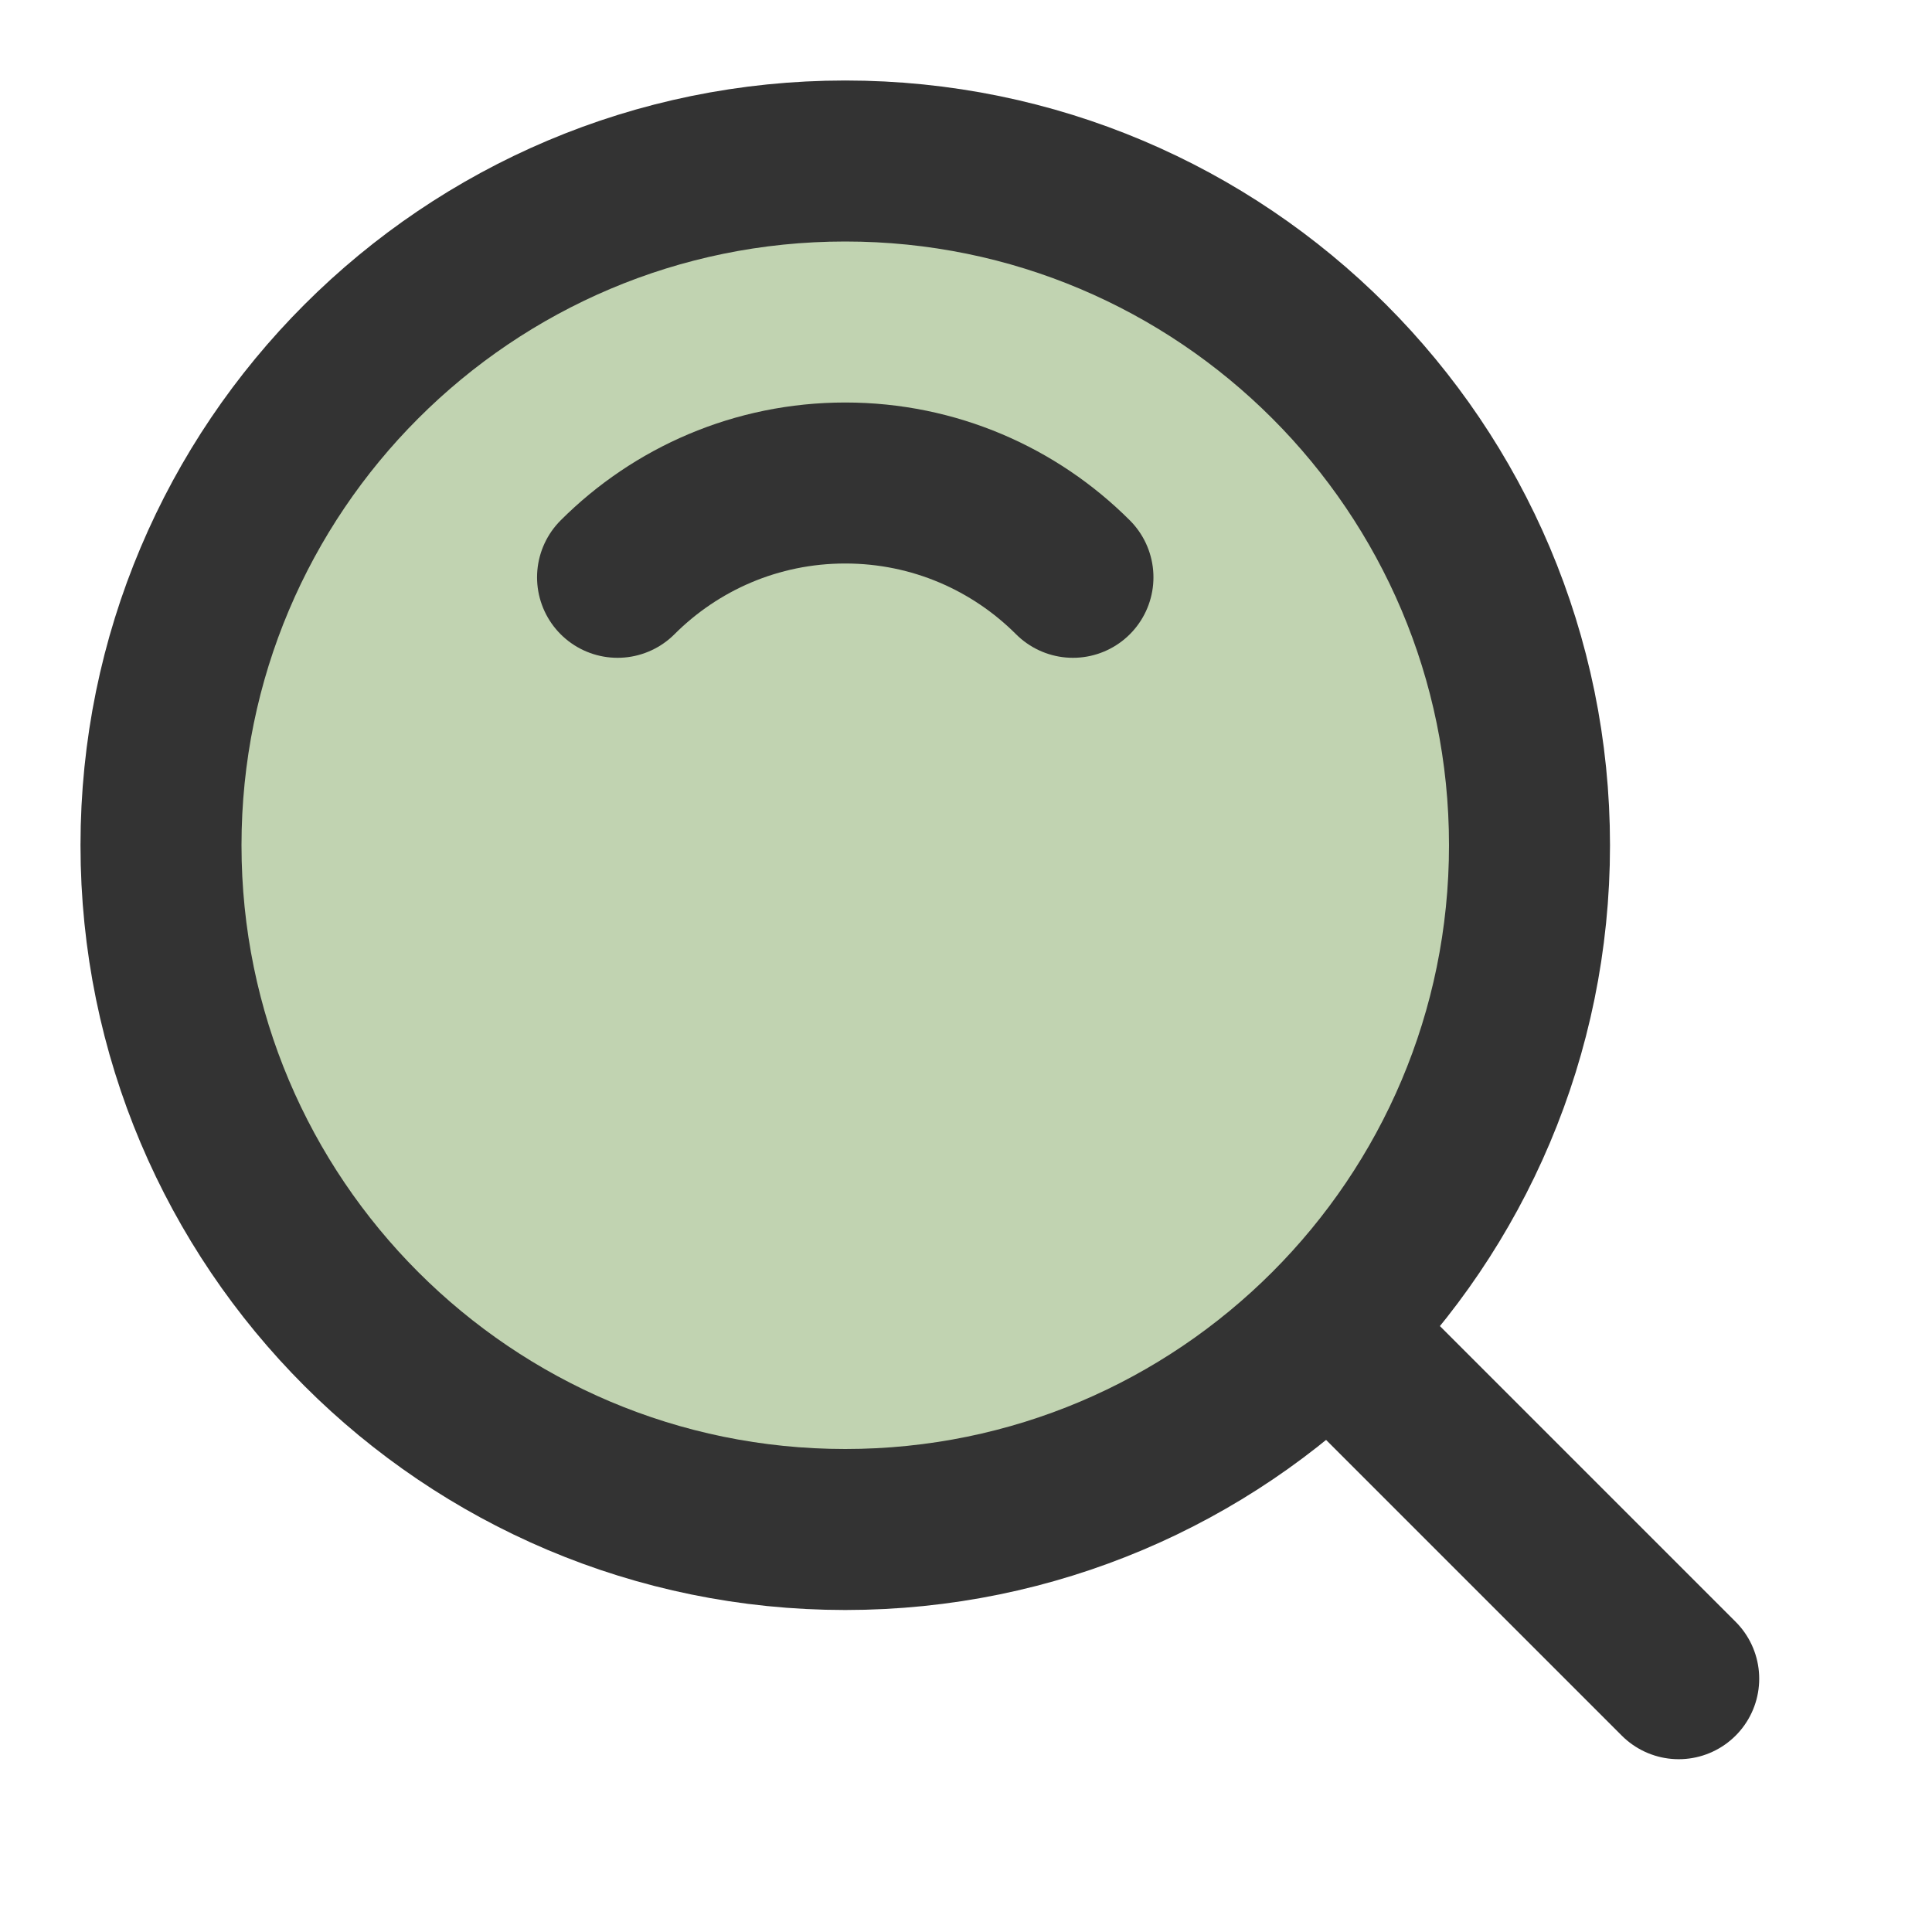
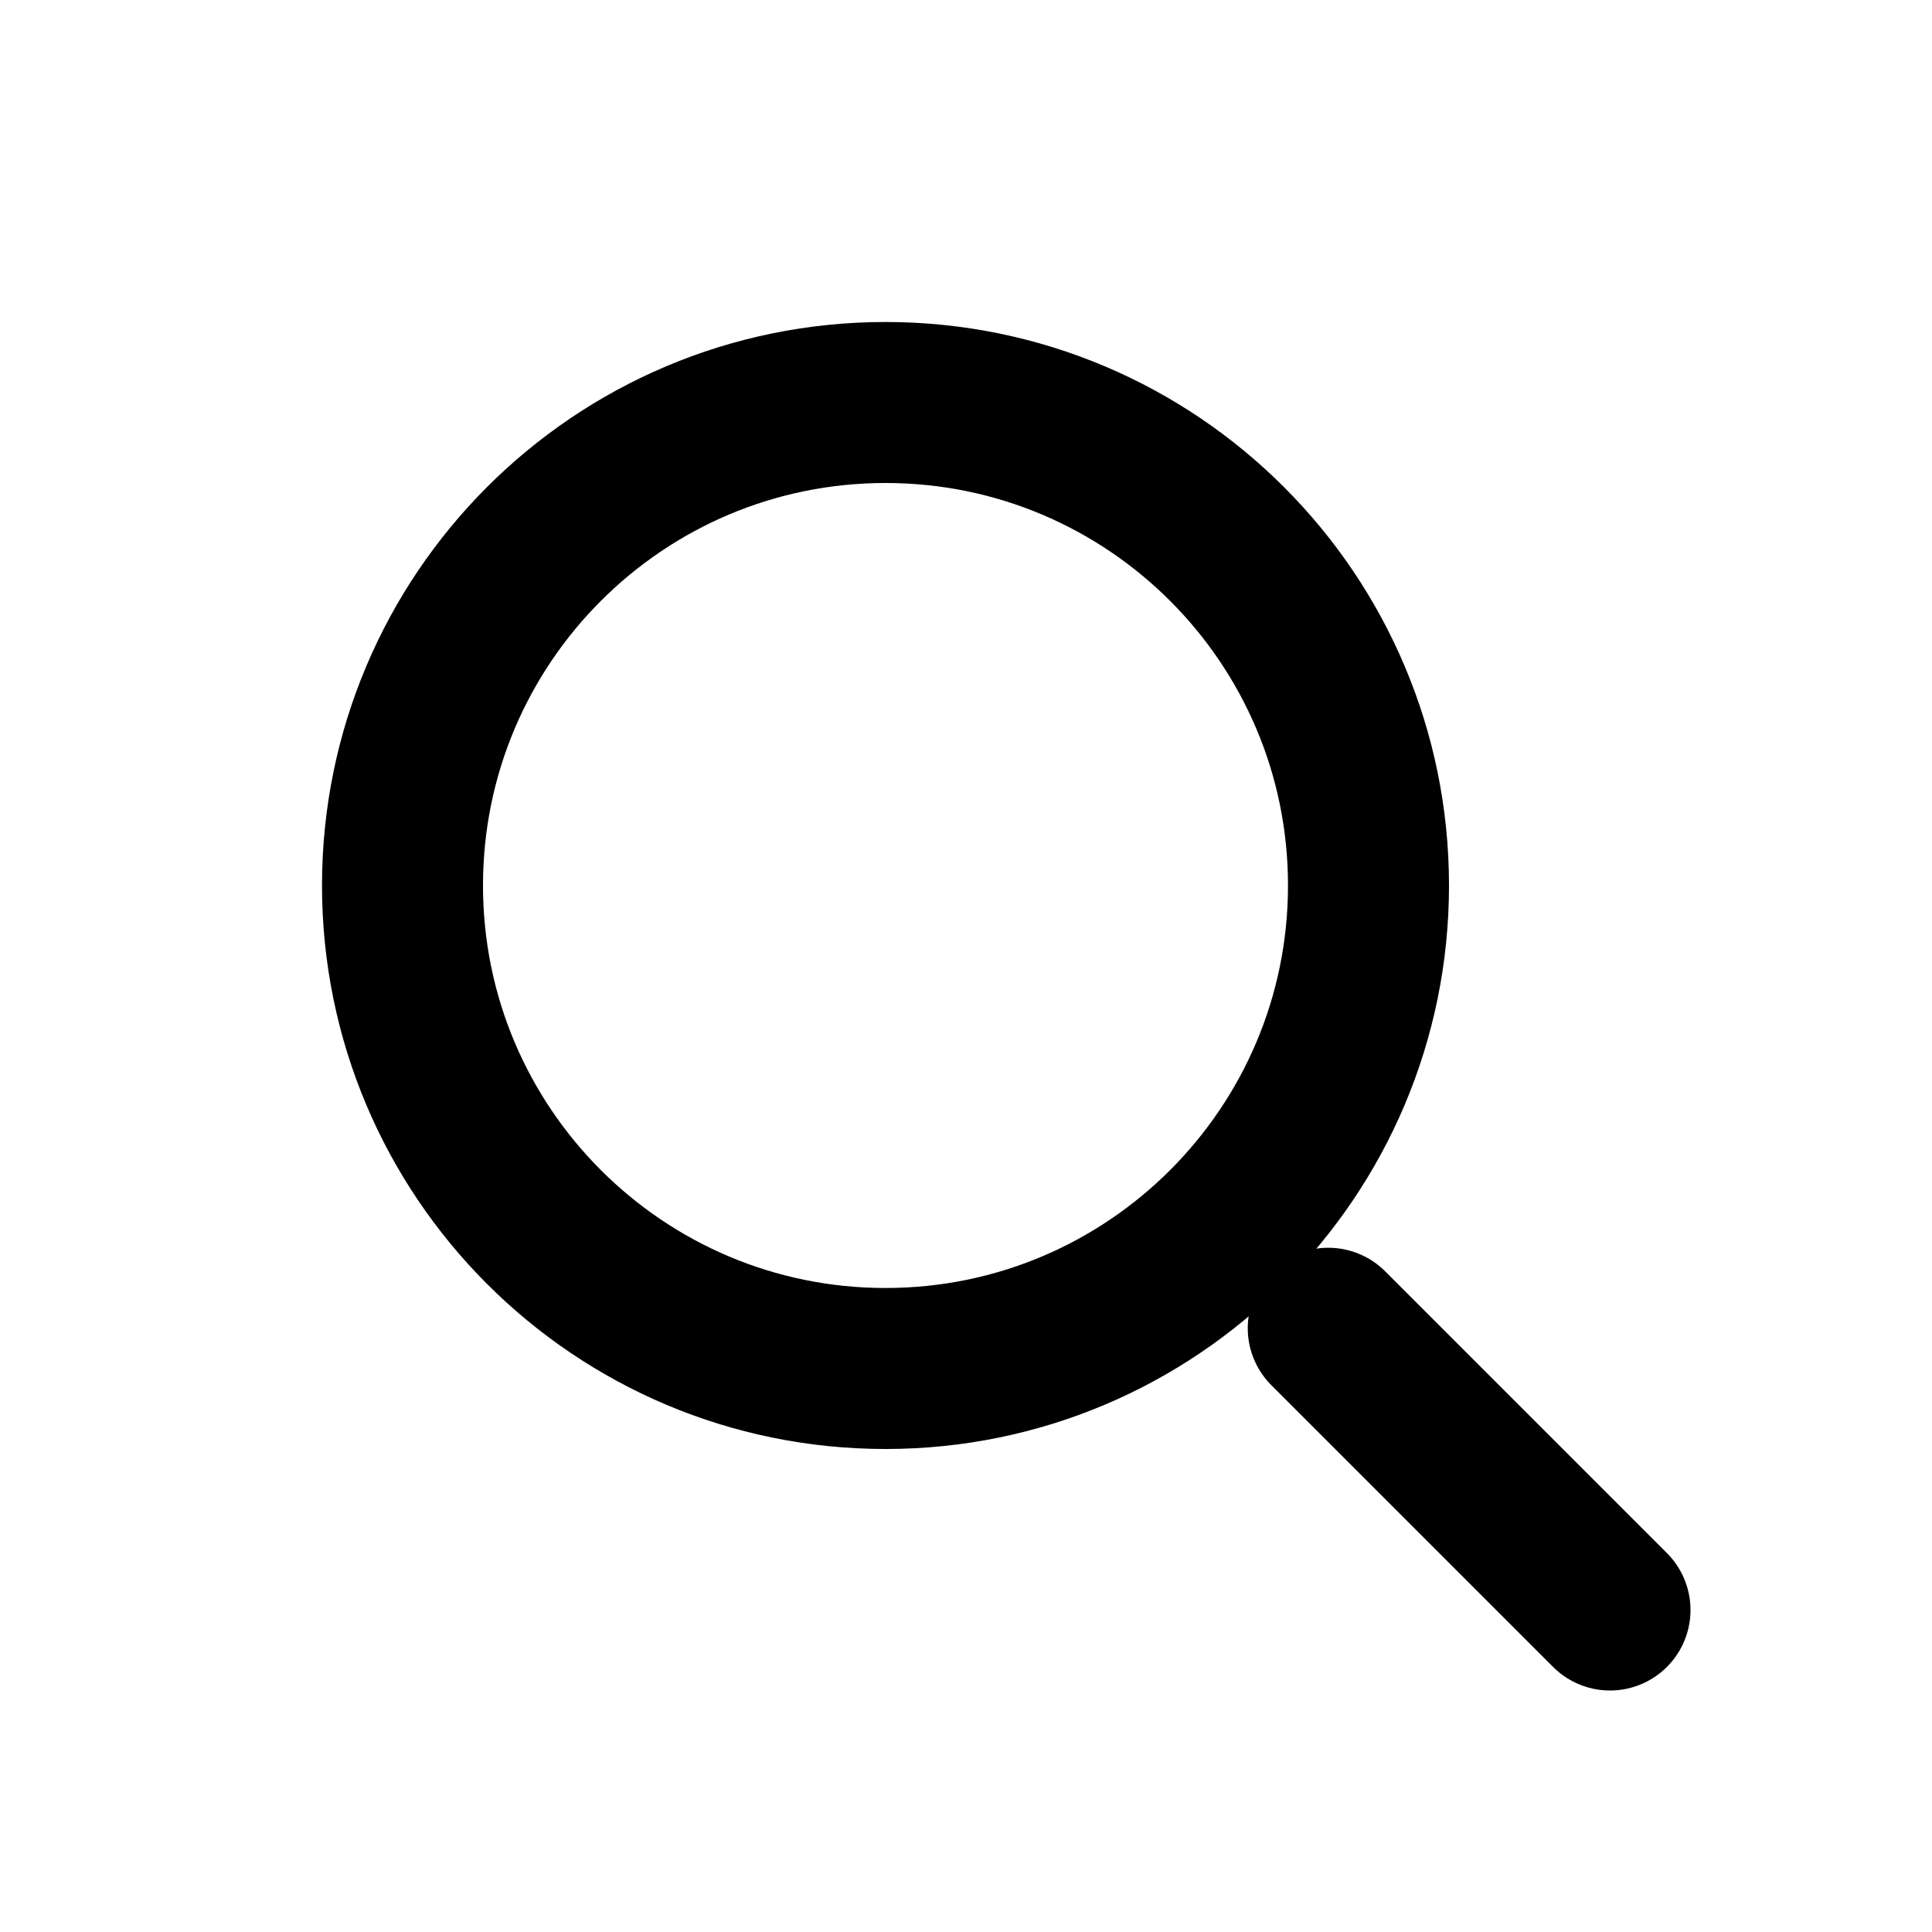
- <svg xmlns="http://www.w3.org/2000/svg" width="24" height="24" viewBox="0 0 48 48" fill="none">
-   <path d="M21 38C30.389 38 38 30.389 38 21C38 11.611 30.389 4 21 4C11.611 4 4 11.611 4 21C4 30.389 11.611 38 21 38Z" fill="#c1d3b1" stroke="#333" stroke-width="4" stroke-linejoin="round" />
-   <path d="M26.657 14.343C25.209 12.895 23.209 12 21 12C18.791 12 16.791 12.895 15.343 14.343" stroke="#333" stroke-width="4" stroke-linecap="round" stroke-linejoin="round" />
-   <path d="M33.222 33.222L41.707 41.707" stroke="#333" stroke-width="4" stroke-linecap="round" stroke-linejoin="round" />
+ <svg xmlns="http://www.w3.org/2000/svg" width="24" height="24" viewBox="0 0 24 24" fill="none" stroke="#000000" stroke-width="2" stroke-linecap="round" stroke-linejoin="round">
+   <circle cx="11" cy="11" r="6" />
+   <path d="M20 20l-3.5-3.5" />
</svg>
